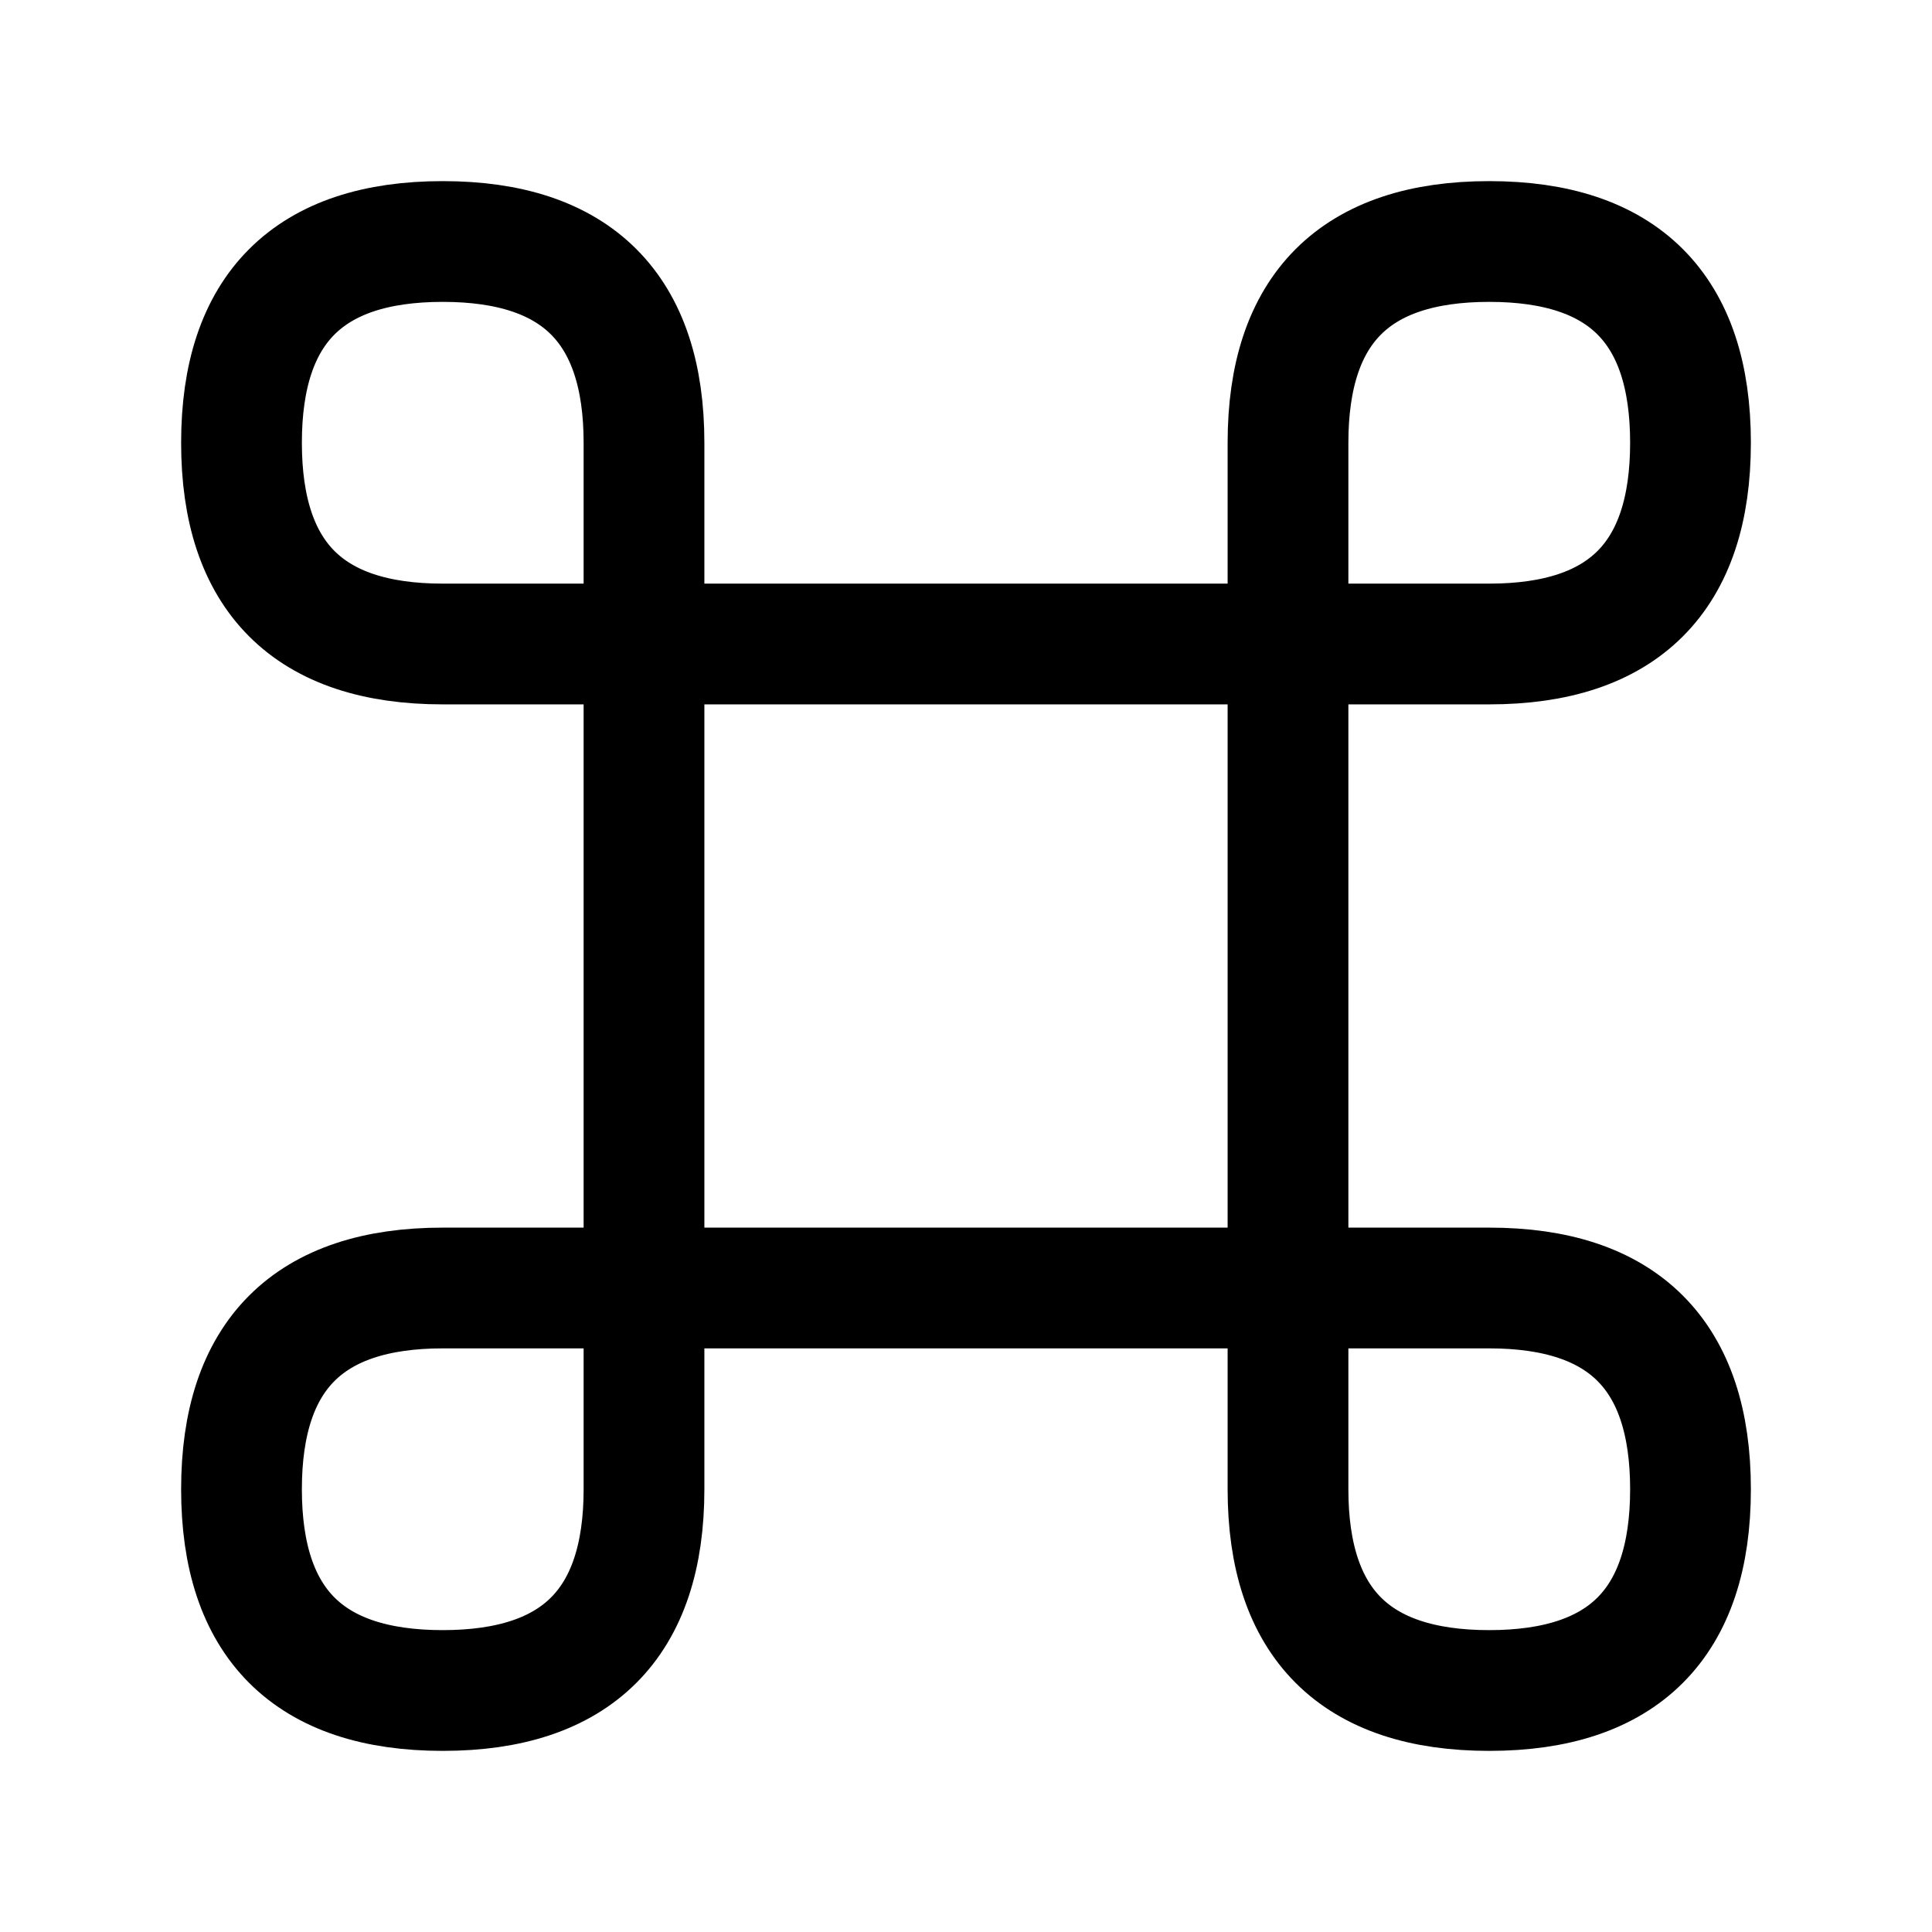
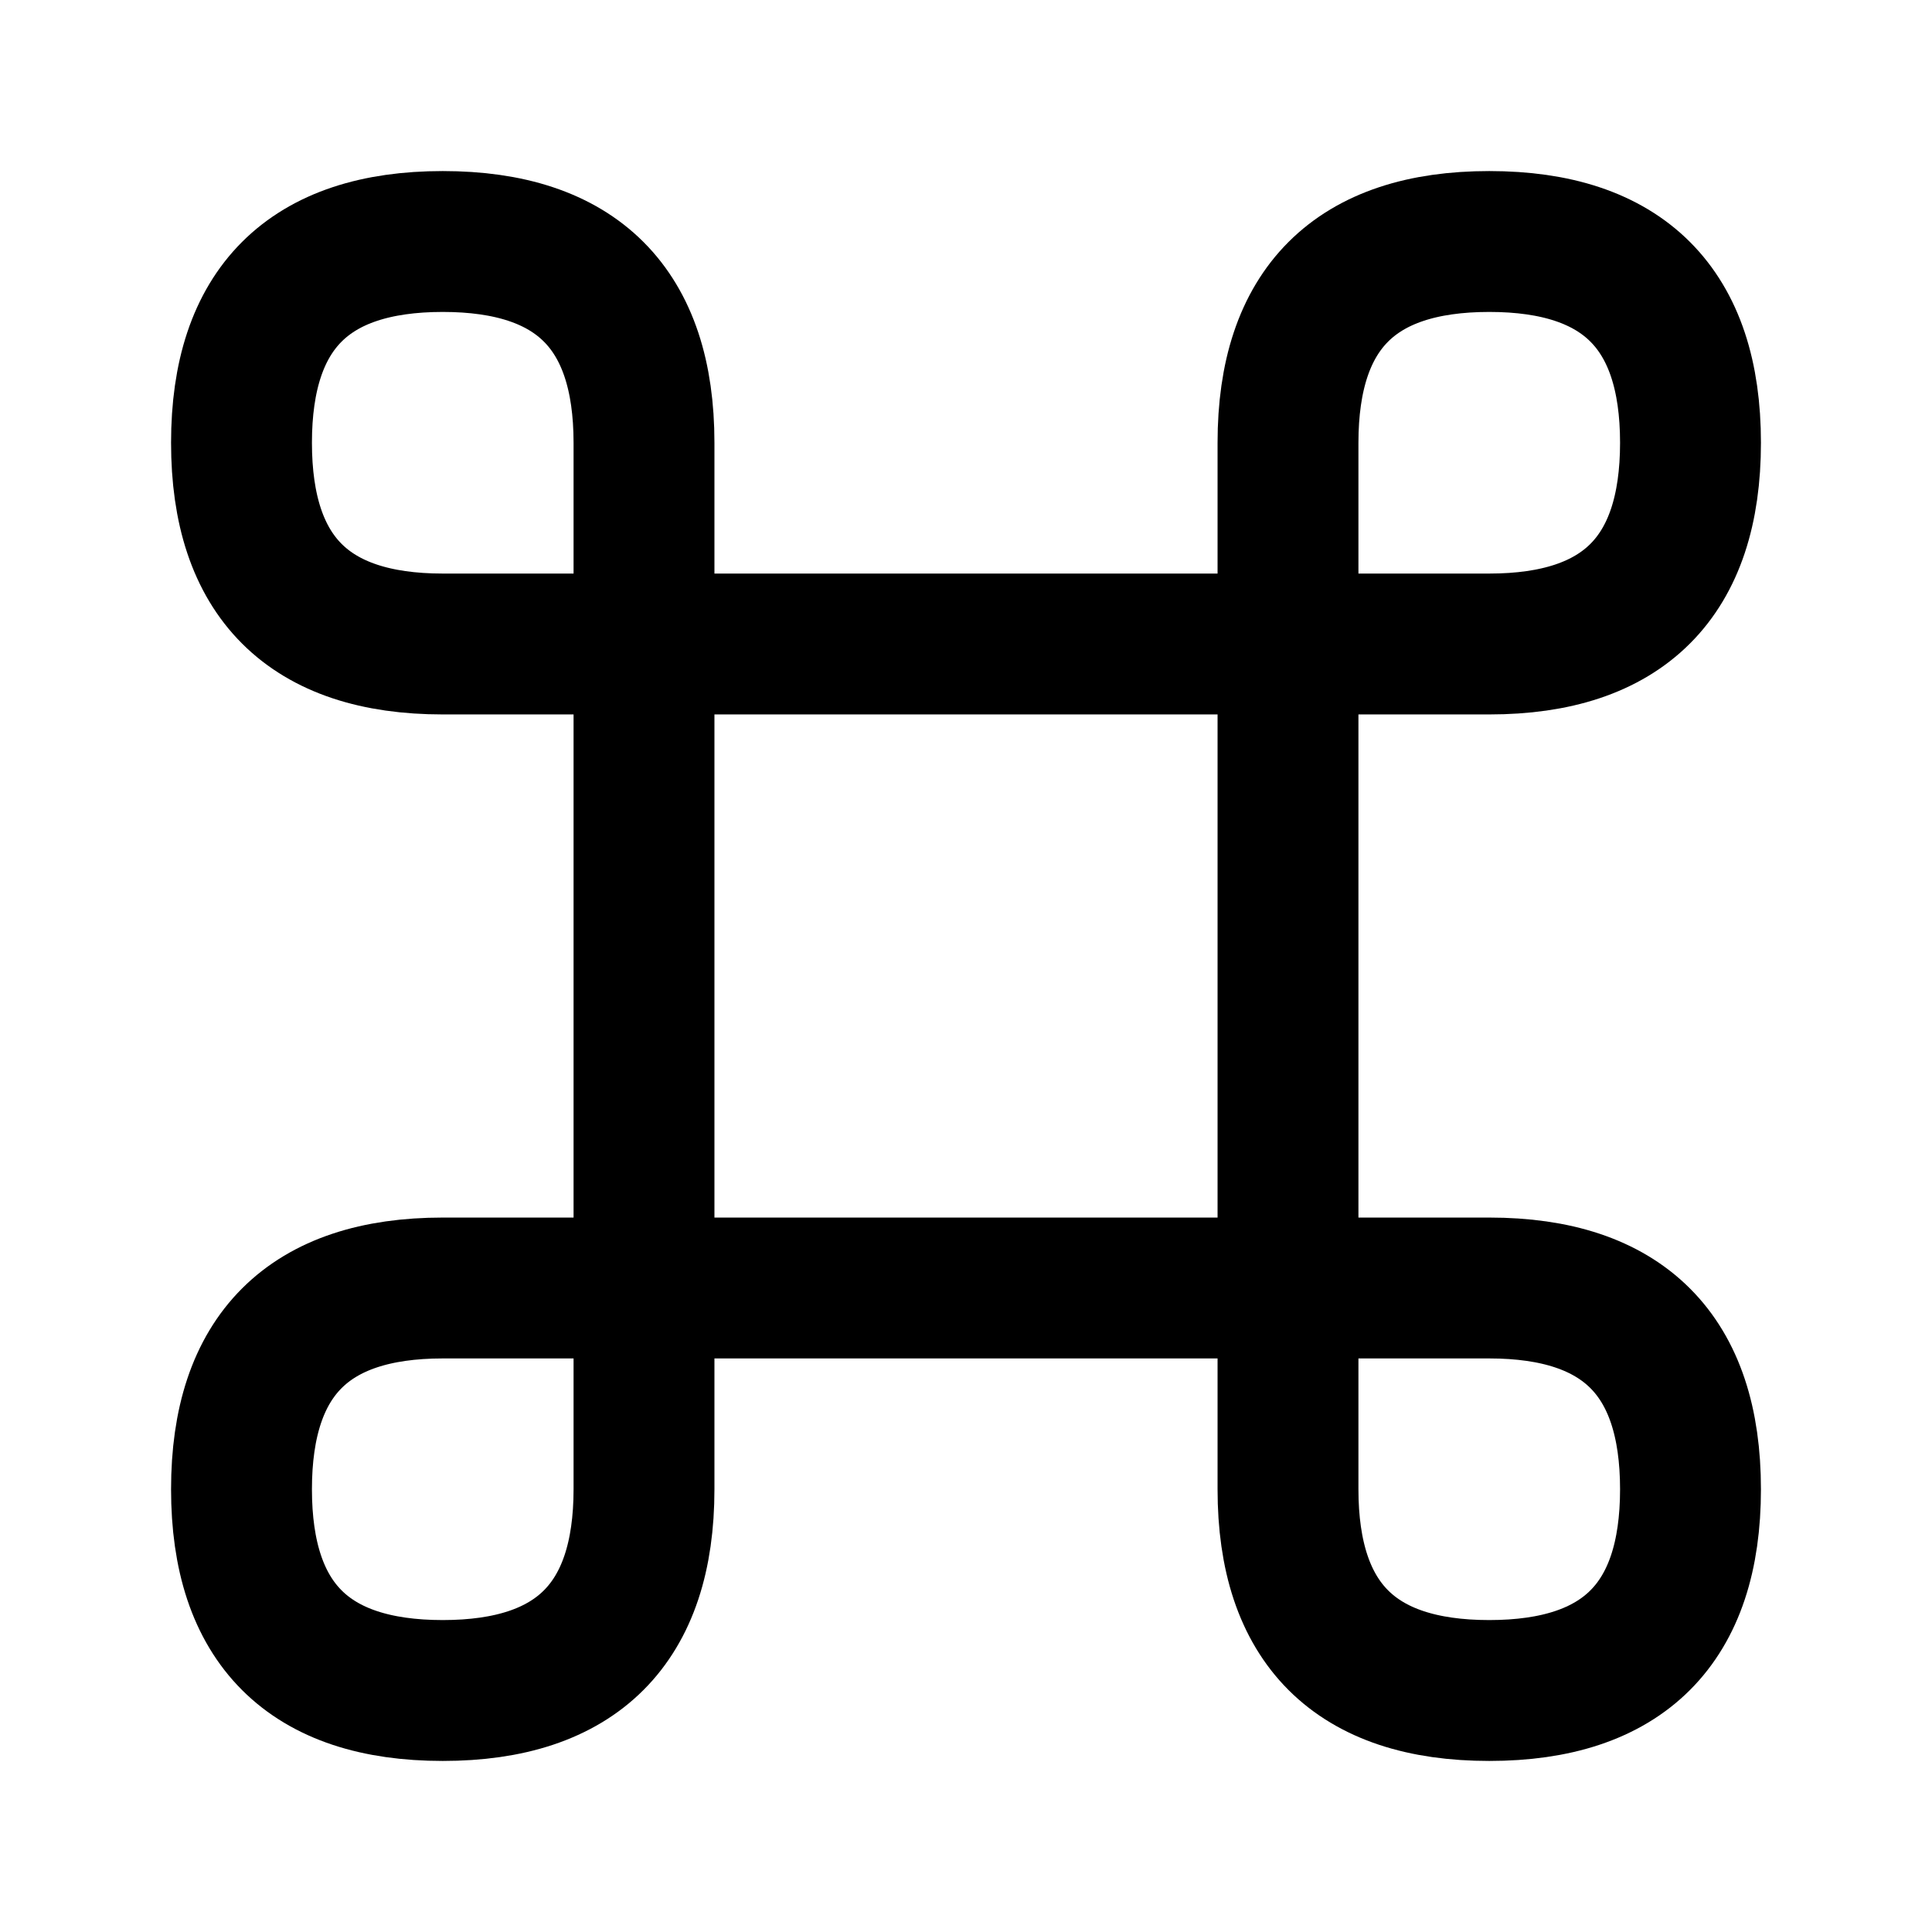
- <svg xmlns="http://www.w3.org/2000/svg" viewBox="0 0 24 24" fill="none" stroke="currentColor" stroke-width="1.5" stroke-linecap="round" stroke-linejoin="round">
+ <svg xmlns="http://www.w3.org/2000/svg" viewBox="0 0 24 24" fill="none" stroke="currentColor" stroke-width="1.75" stroke-linecap="round" stroke-linejoin="round">
  <path d="M8 8 H5.5 Q3 8 3 5.5 Q3 3 5.5 3 Q8 3 8 5.5 V18.5 Q8 21 5.5 21 Q3 21 3 18.5 Q3 16 5.5 16 H18.5 Q21 16 21 18.5 Q21 21 18.5 21 Q16 21 16 18.5 V5.5 Q16 3 18.5 3 Q21 3 21 5.5 Q21 8 18.5 8 Z" />
</svg>
